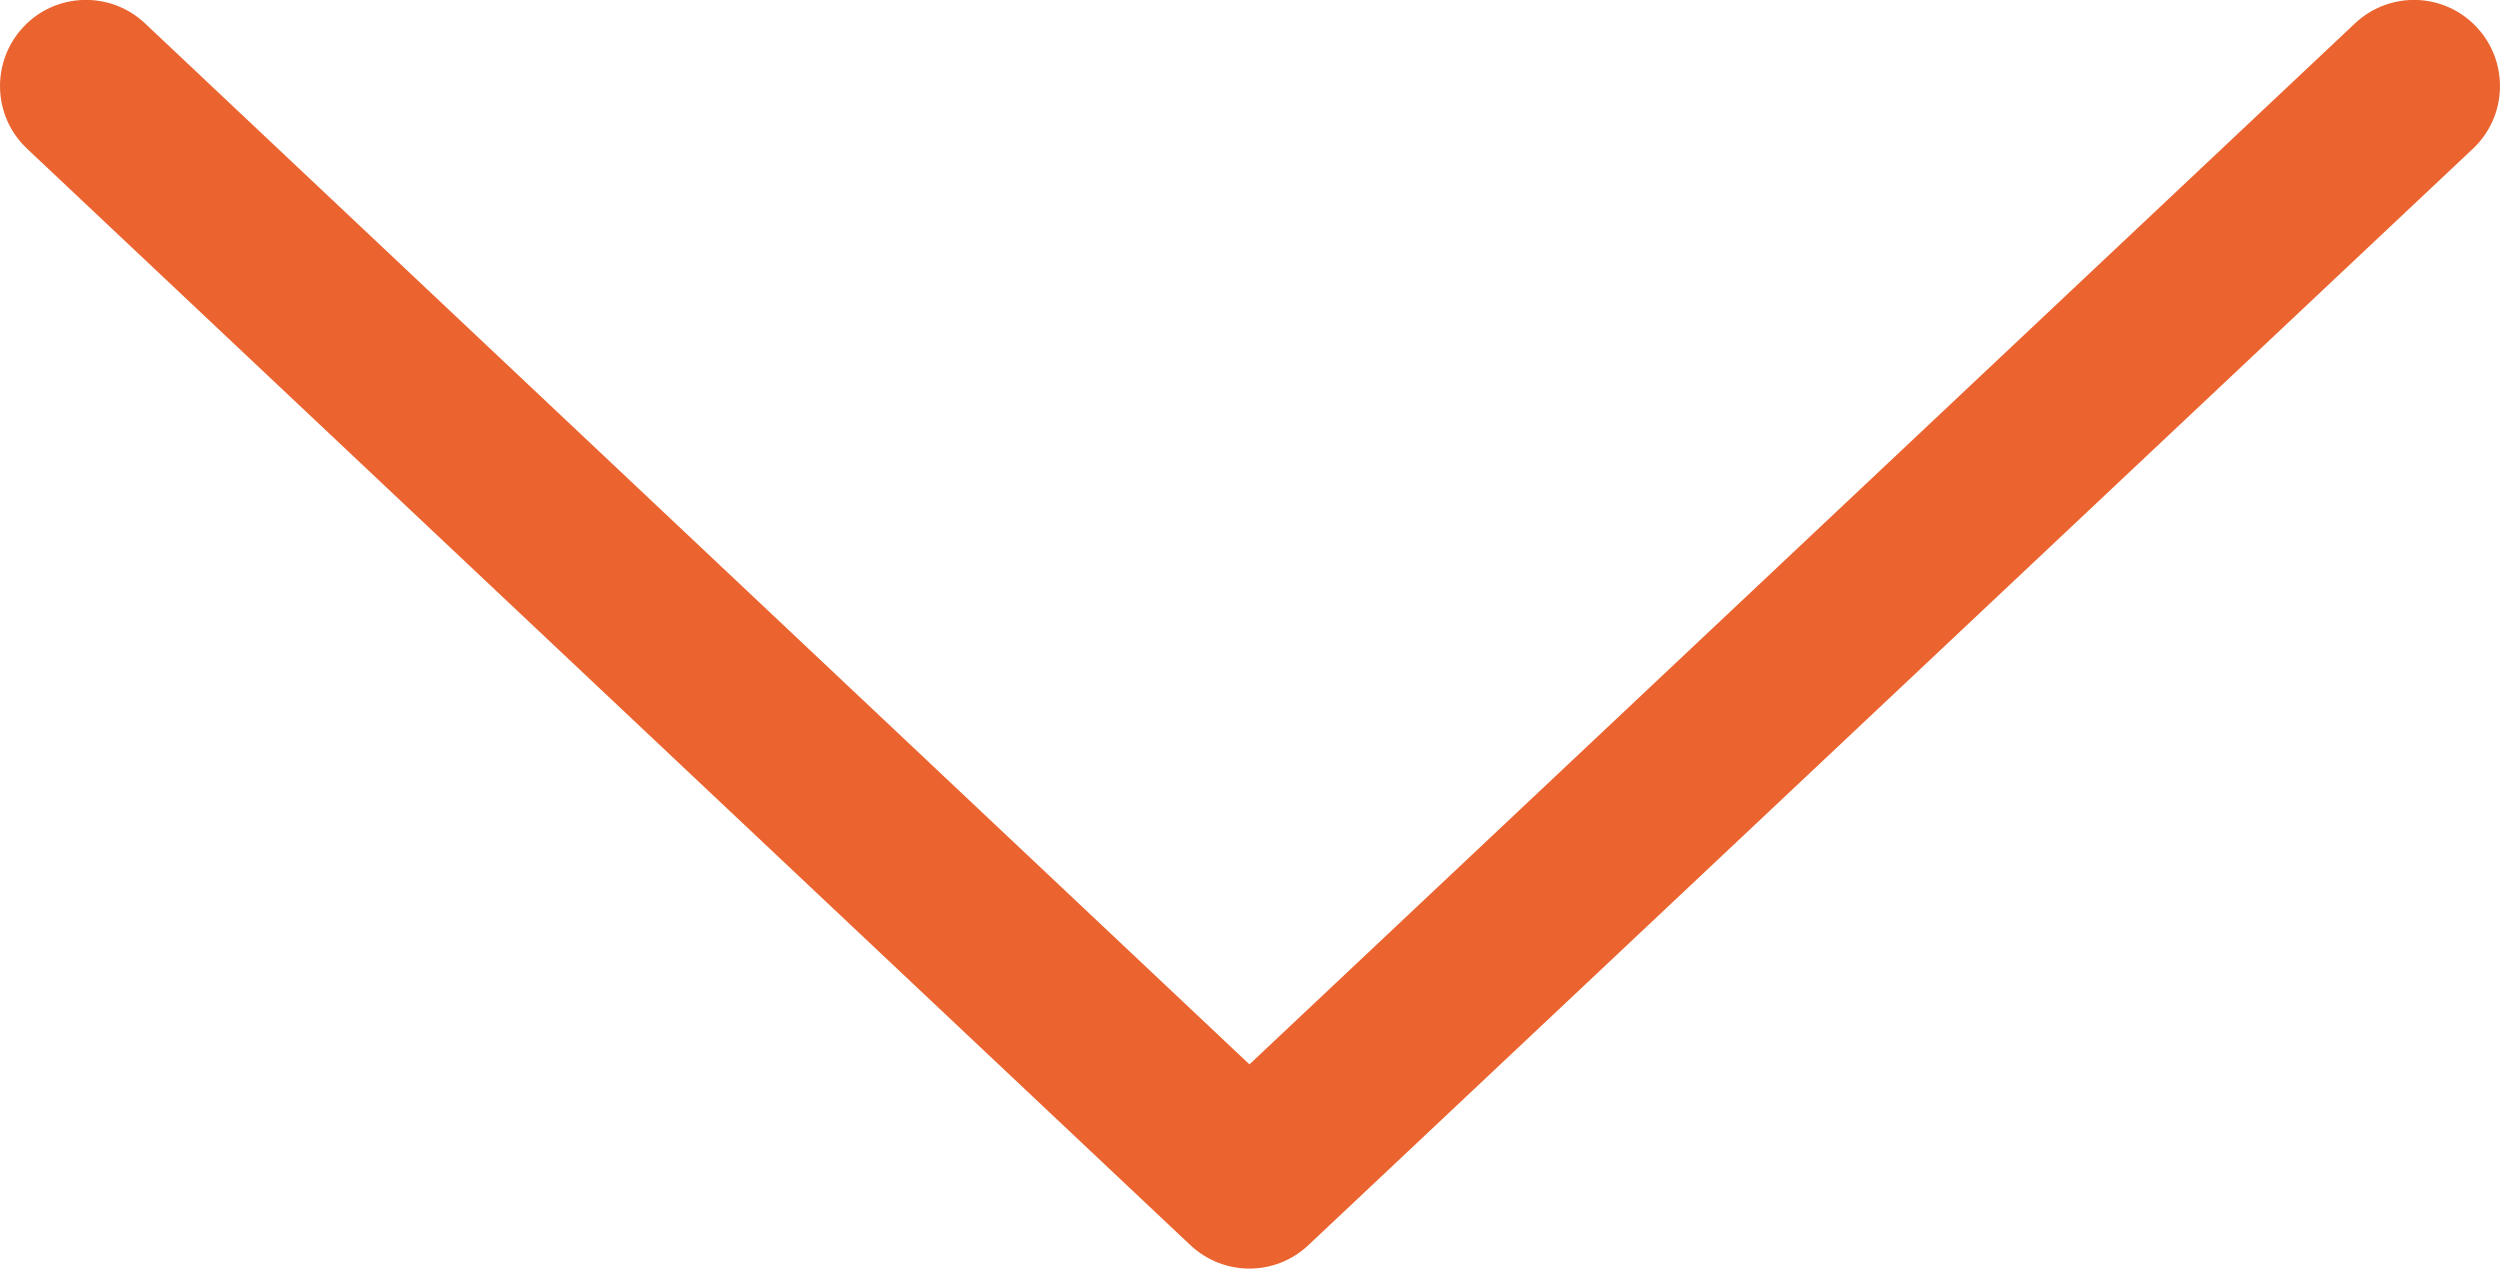
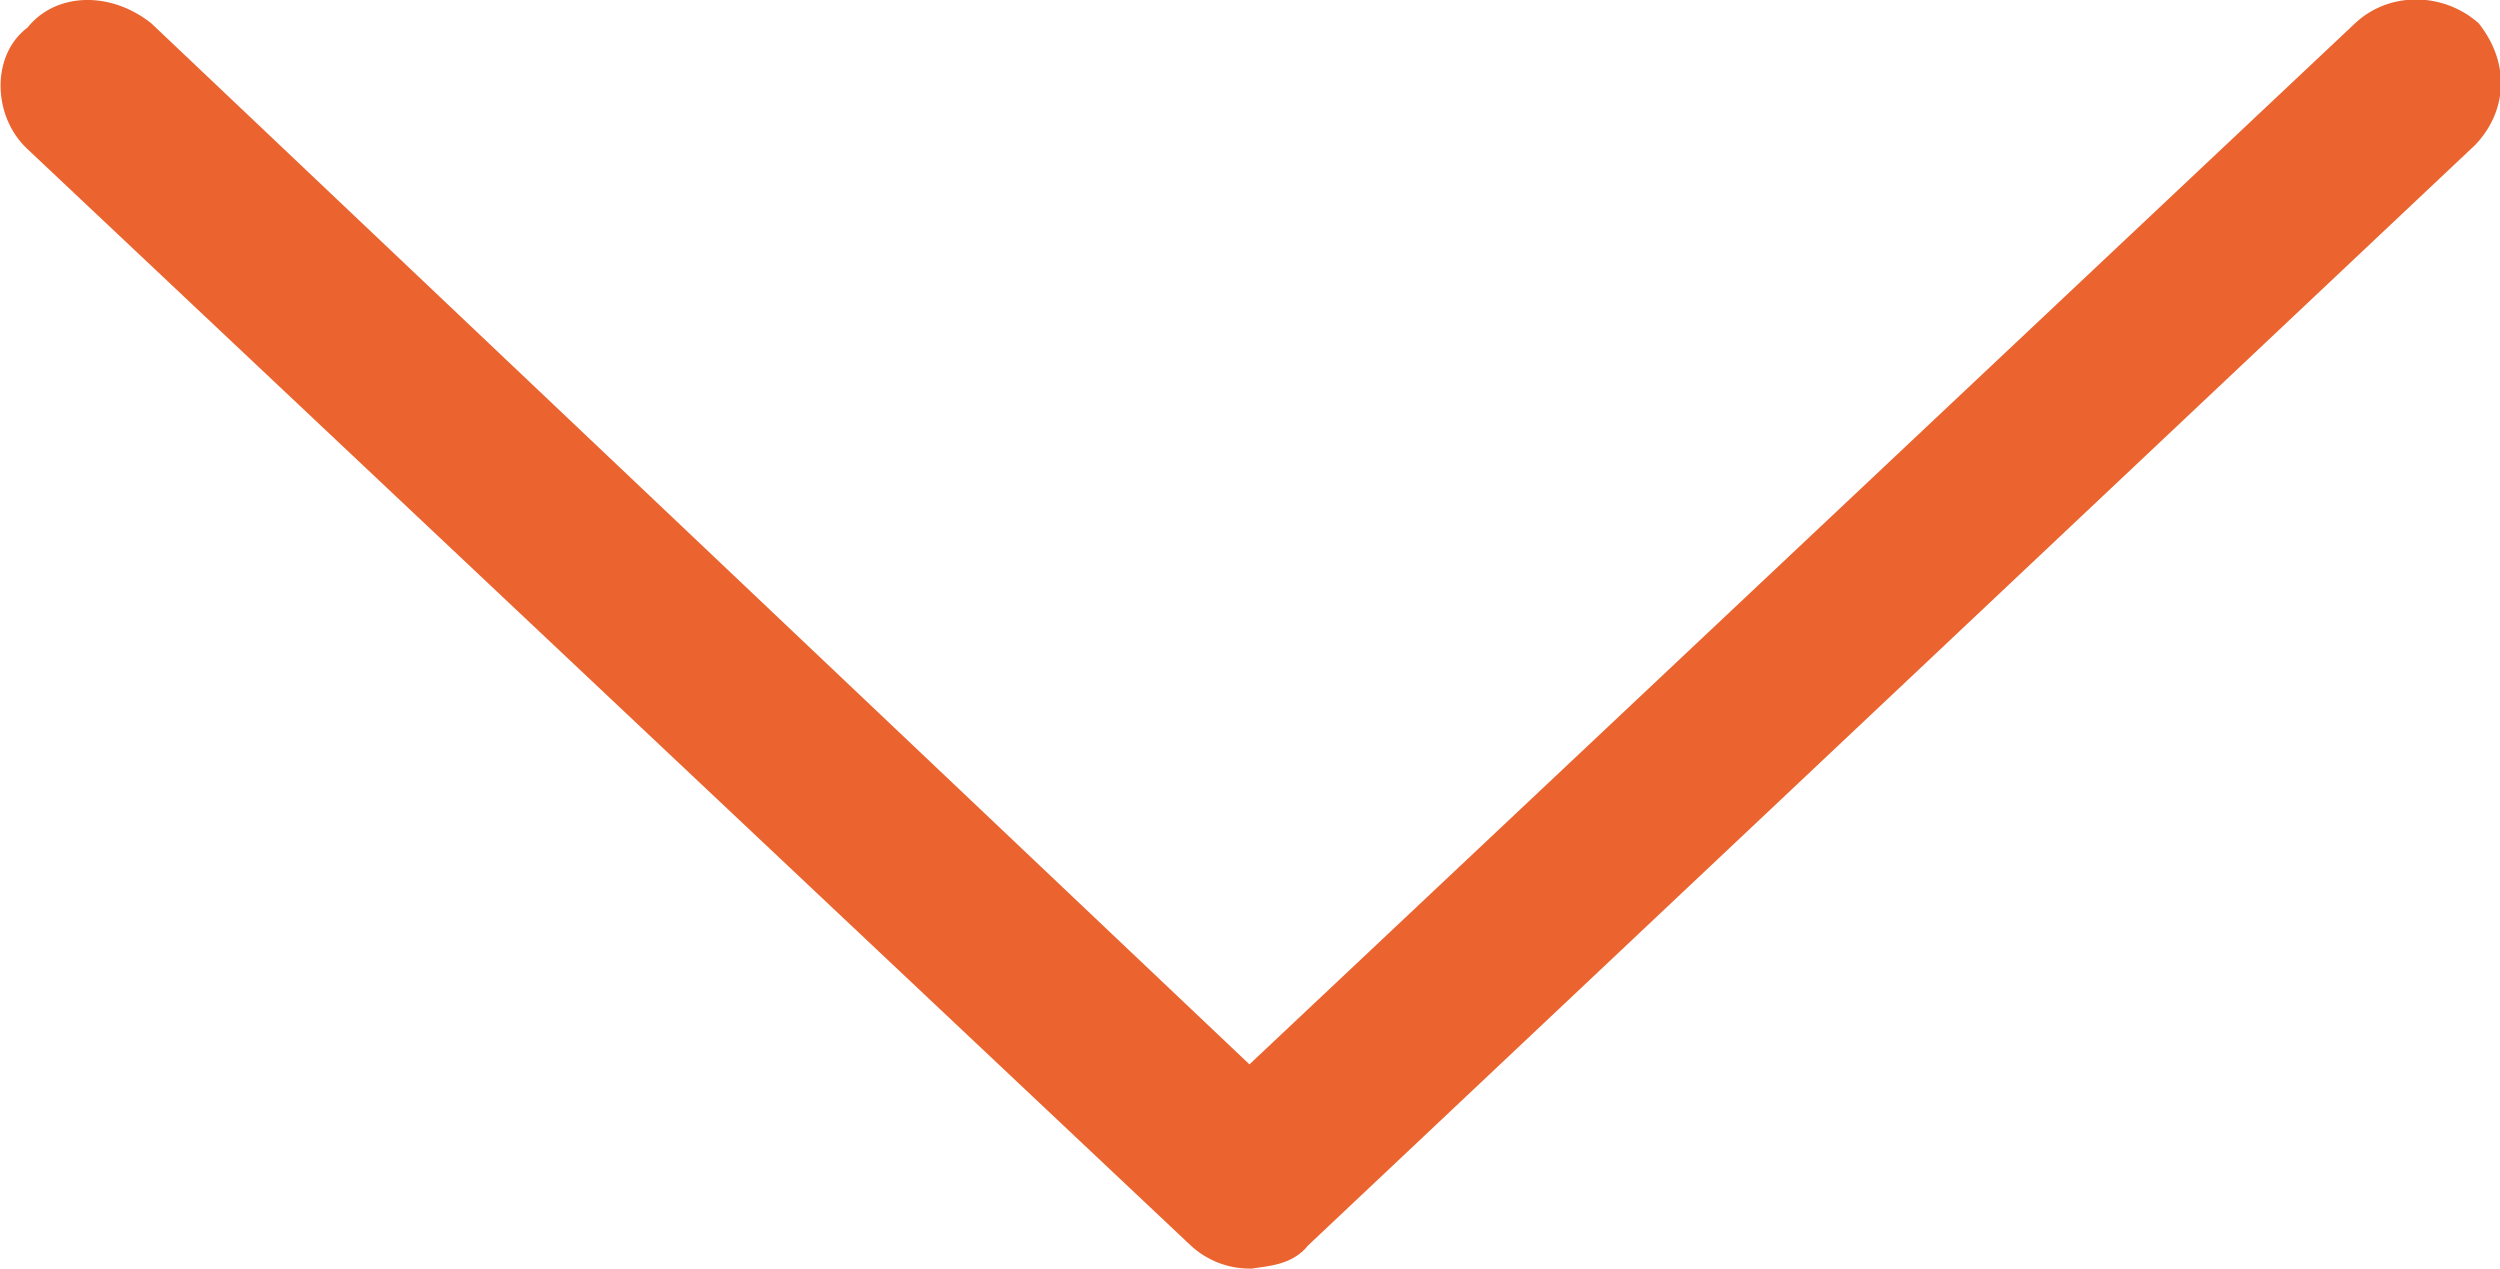
- <svg xmlns="http://www.w3.org/2000/svg" version="1.1" id="Layer_1" x="0px" y="0px" width="18.168px" height="9.219px" viewBox="0 0 18.168 9.219" enable-background="new 0 0 18.168 9.219" xml:space="preserve">
+ <svg xmlns="http://www.w3.org/2000/svg" version="1.1" x="0px" y="0px" width="18.168px" height="9.219px" viewBox="0 0 18.168 9.219" enable-background="new 0 0 18.168 9.219" xml:space="preserve">
+   <style>.style0{fill:	#EB632E;}</style>
  <g>
-     <path fill="#EB632E" d="M9.08,9.219c-0.154,0-0.308-0.057-0.429-0.17L0.196,1.08C-0.055,0.843-0.066,0.448,0.17,0.196   C0.406-0.056,0.803-0.067,1.054,0.17L9.08,7.735l8.034-7.565c0.252-0.237,0.647-0.226,0.884,0.027   c0.236,0.251,0.225,0.646-0.026,0.883L9.508,9.049C9.388,9.162,9.234,9.219,9.08,9.219z" />
+     <path d="M9.08 9.219c-0.154 0-0.308-0.057-0.429-0.17L0.196 1.08C-0.055 0.843-0.066 0.4 0.2 0.2 C0.406-0.056 0.803-0.067 1.1 0.17L9.08 7.735l8.034-7.565c0.252-0.237 0.647-0.226 0.9 0 c0.236 0.3 0.2 0.646-0.026 0.883L9.508 9.049C9.388 9.2 9.2 9.2 9.1 9.219z" class="style0" />
  </g>
</svg>
